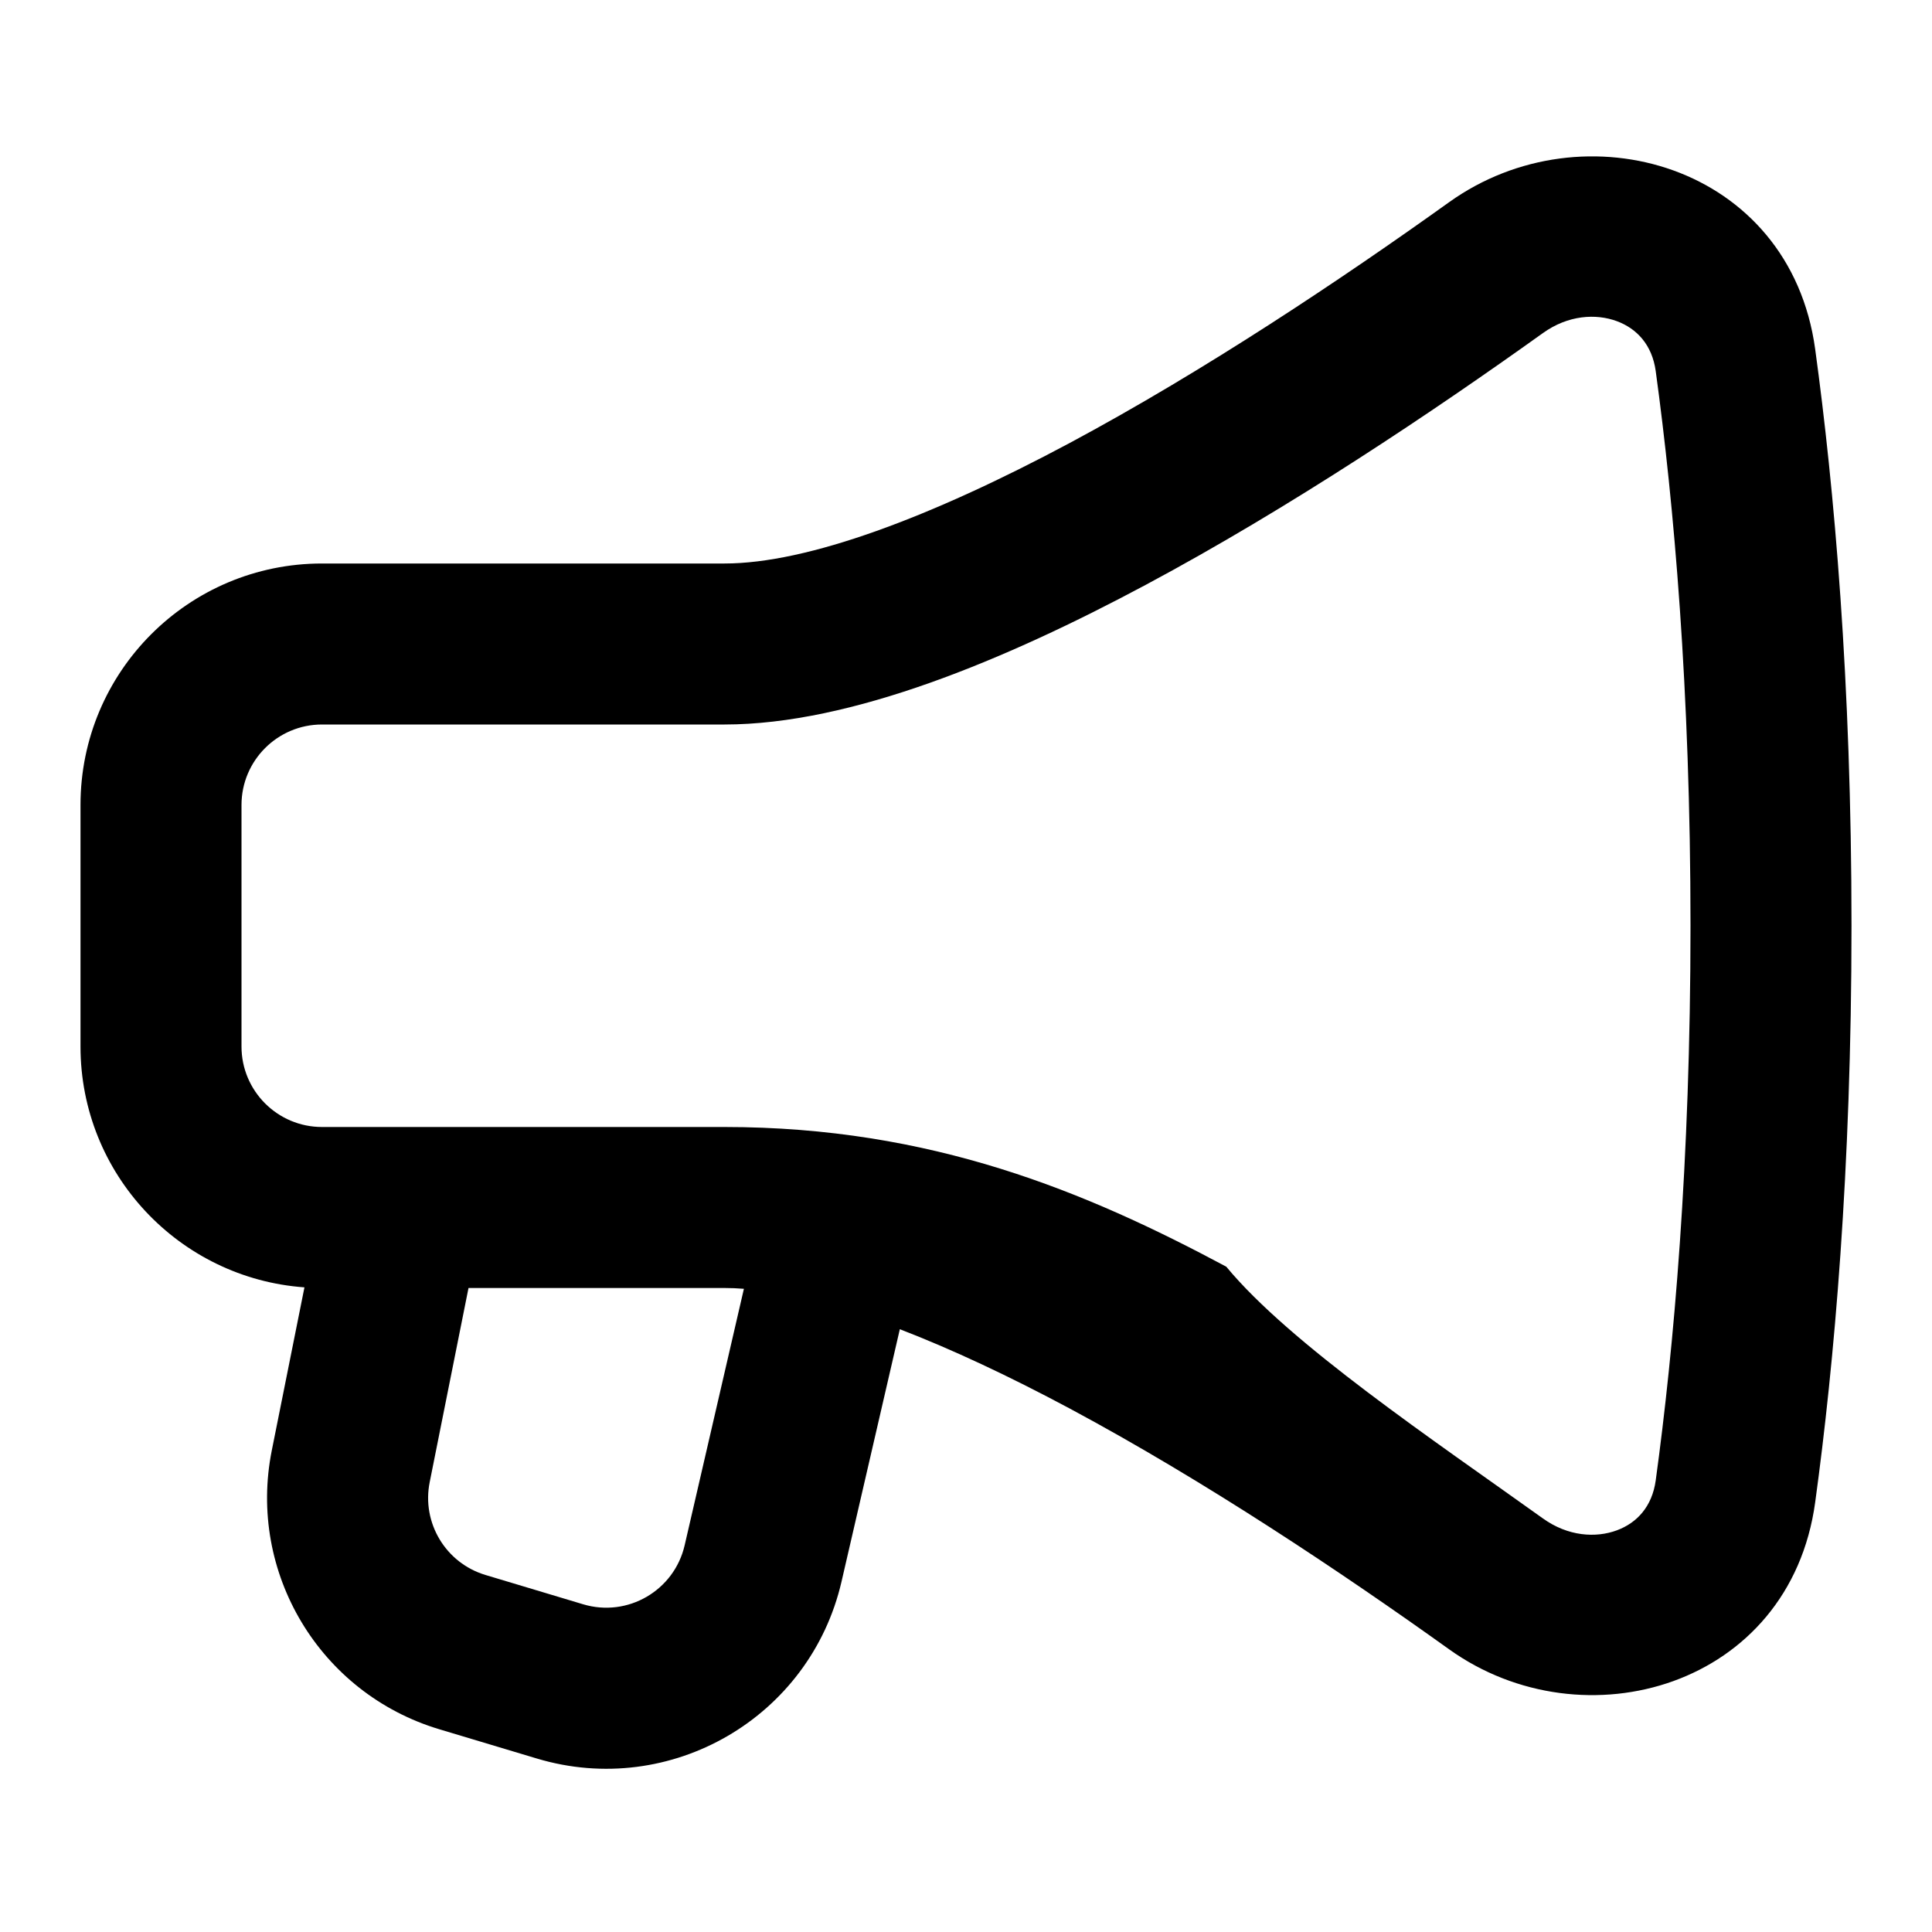
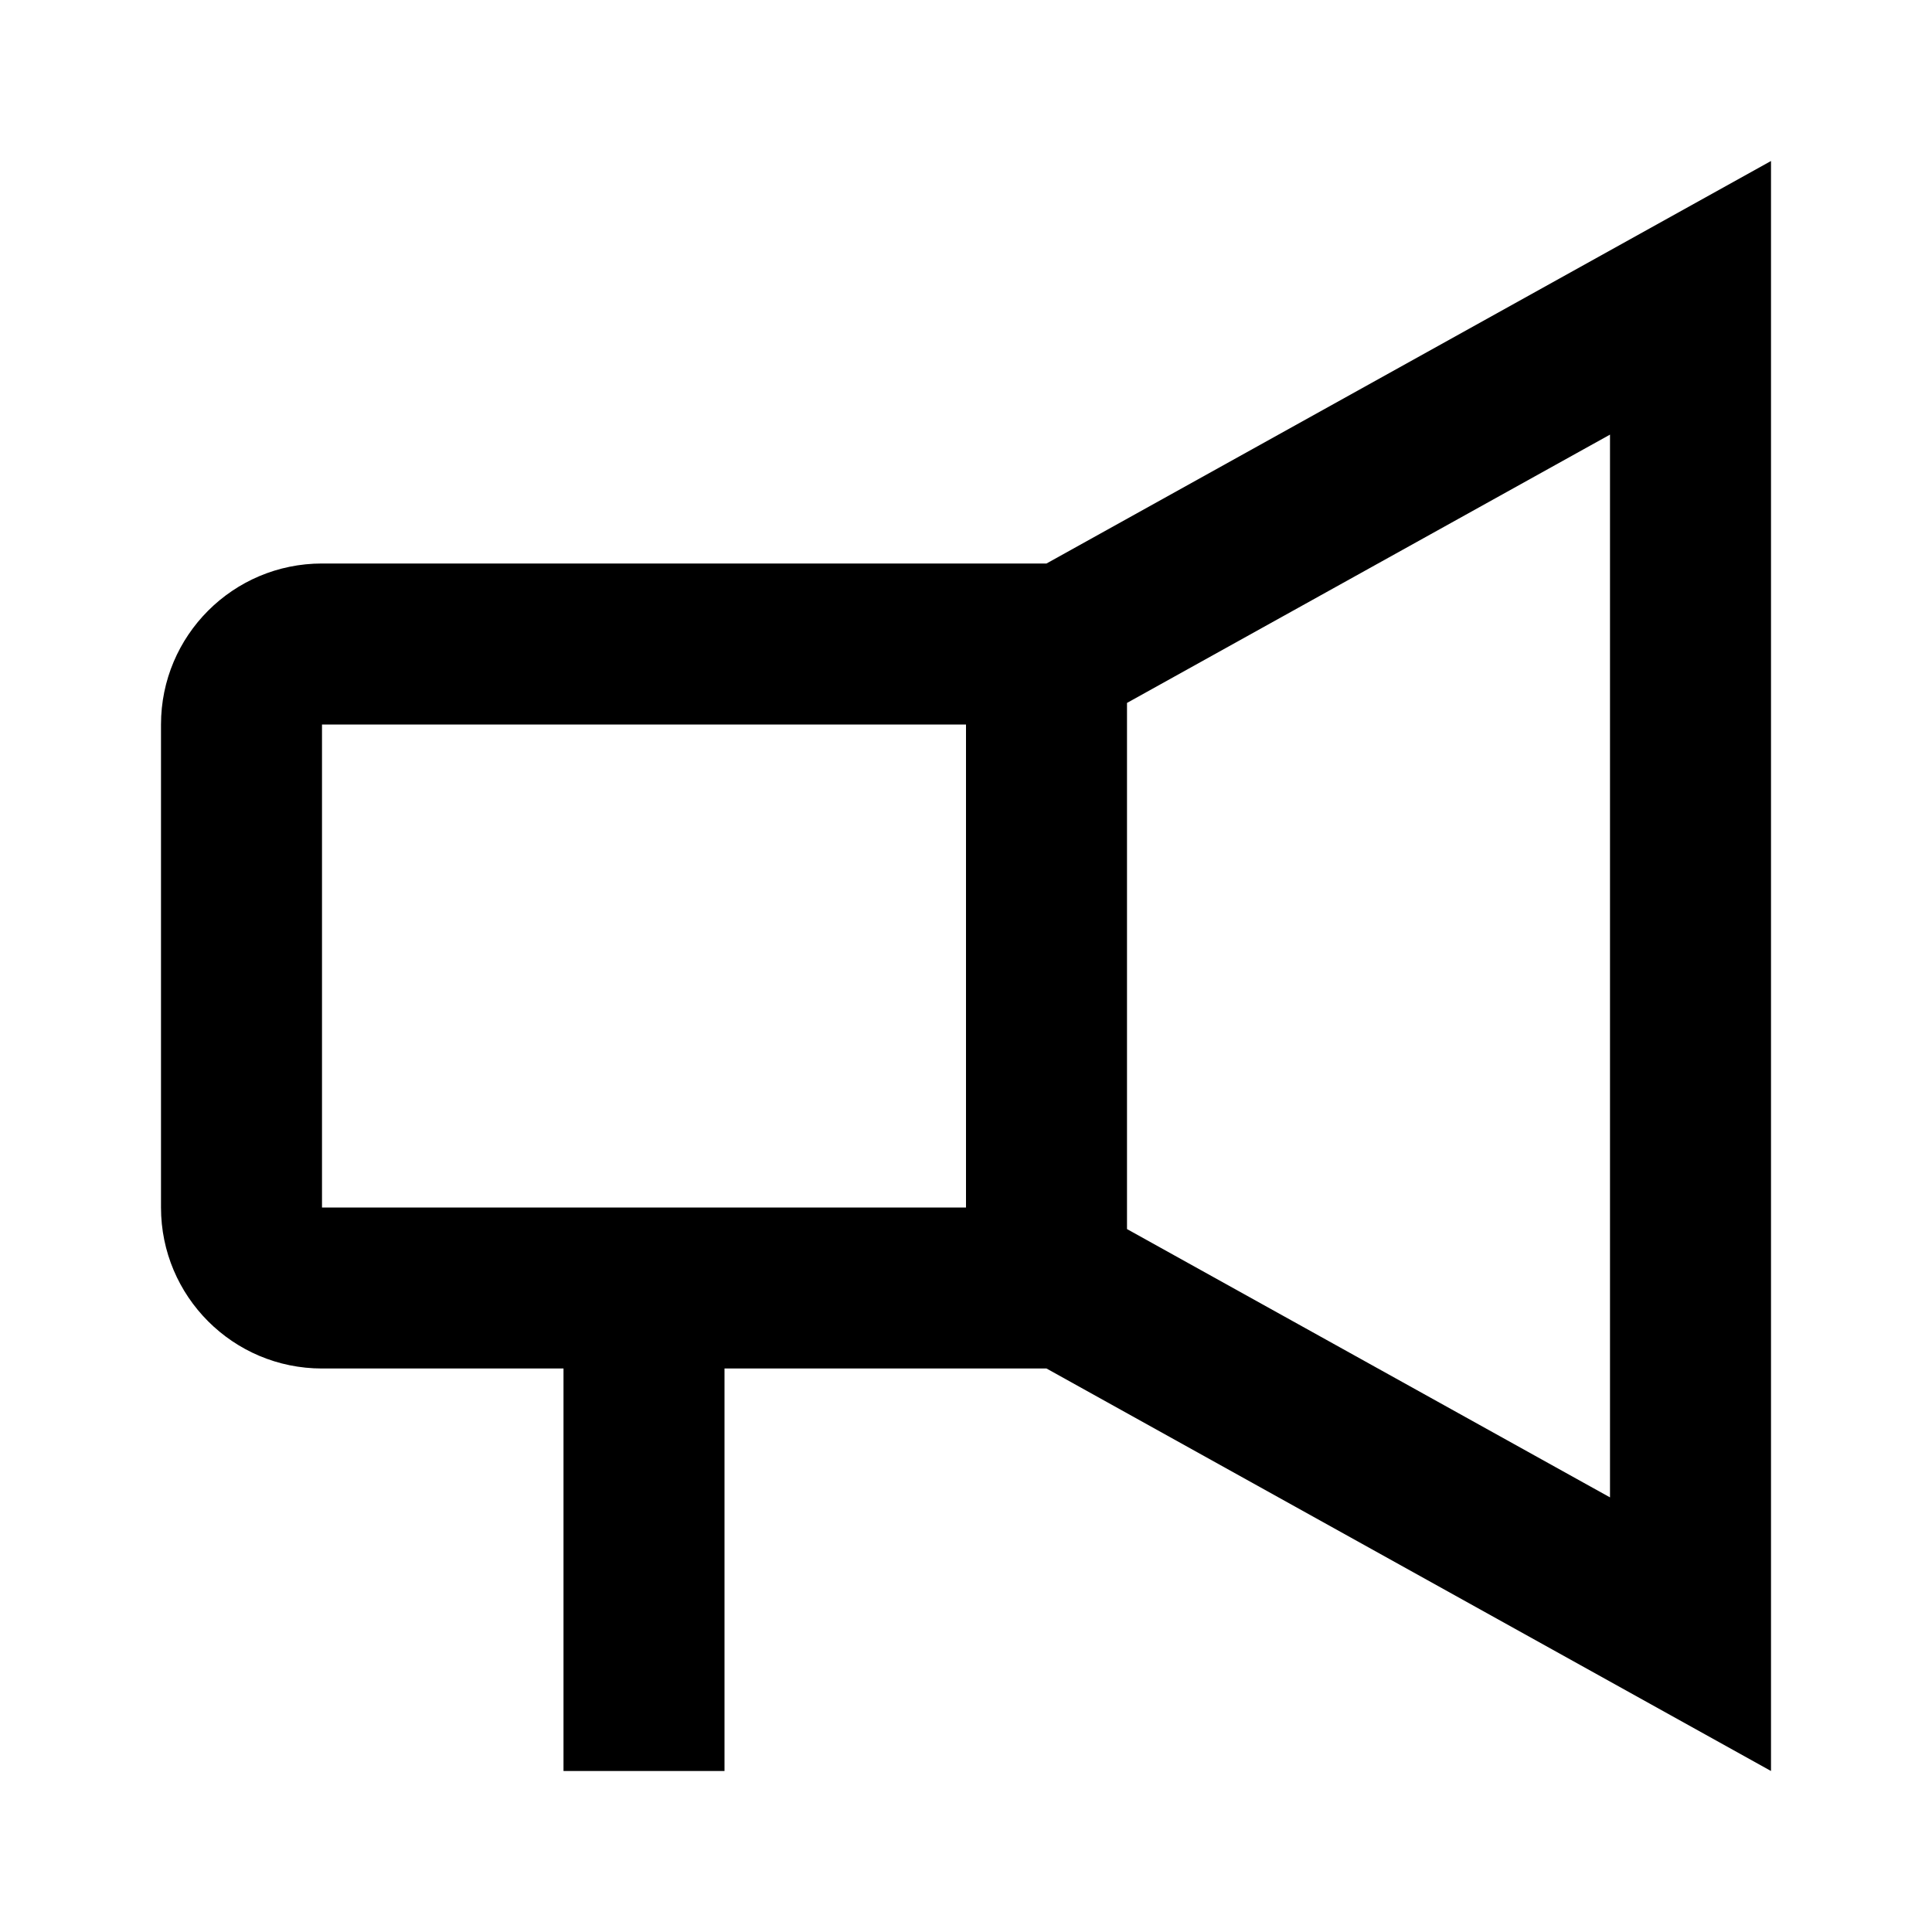
<svg xmlns="http://www.w3.org/2000/svg" width="800px" height="800px" viewBox="0 0 24 24" fill="currentColor">
-   <path fill-rule="evenodd" clip-rule="evenodd" d="M22.549 4.339C22.236 2.047 19.675 1.313 18.001 2.512C16.676 3.461 14.97 4.602 13.29 5.502C11.562 6.426 10.031 7 9 7H4C2.343 7 1 8.343 1 10V13C1 14.583 2.227 15.88 3.782 15.992L3.376 18.019C3.073 19.537 3.974 21.036 5.456 21.481L6.669 21.845C8.329 22.343 10.064 21.335 10.454 19.646L11.178 16.512C11.828 16.762 12.54 17.097 13.29 17.498C14.97 18.398 16.676 19.539 18.001 20.488C19.675 21.687 22.236 20.953 22.549 18.661C22.784 16.946 23 14.542 23 11.5C23 8.458 22.784 6.054 22.549 4.339ZM19.166 4.138C19.479 3.913 19.825 3.893 20.086 3.99C20.334 4.082 20.523 4.284 20.568 4.61C20.791 6.24 21 8.552 21 11.5C21 14.448 20.791 16.76 20.568 18.39C20.523 18.716 20.334 18.918 20.086 19.01C19.825 19.107 19.479 19.087 19.166 18.862C17.807 17.889 16.023 16.692 15.233 15.735C13.491 14.803 11.572 14 9 14H4C3.448 14 3 13.552 3 13V10C3 9.448 3.448 9 4 9H9C10.572 9 12.491 8.197 14.233 7.265C16.023 6.308 17.807 5.111 19.166 4.138ZM9.241 16.01C9.158 16.003 9.077 16 9 16H5.82L5.338 18.411C5.236 18.917 5.537 19.417 6.031 19.565L7.244 19.929C7.797 20.095 8.375 19.759 8.505 19.196L9.241 16.01Z" />
+   <path fill-rule="evenodd" clip-rule="evenodd" d="m13 17 9 5V2l-9 5H4a2 2 0 0 0-2 2v6a2 2 0 0 0 2 2h3v5h2v-5h4Zm7-11.601-6 3.333v6.536l6 3.333V5.399ZM4 9h8v6H4V9Z" />
</svg>
